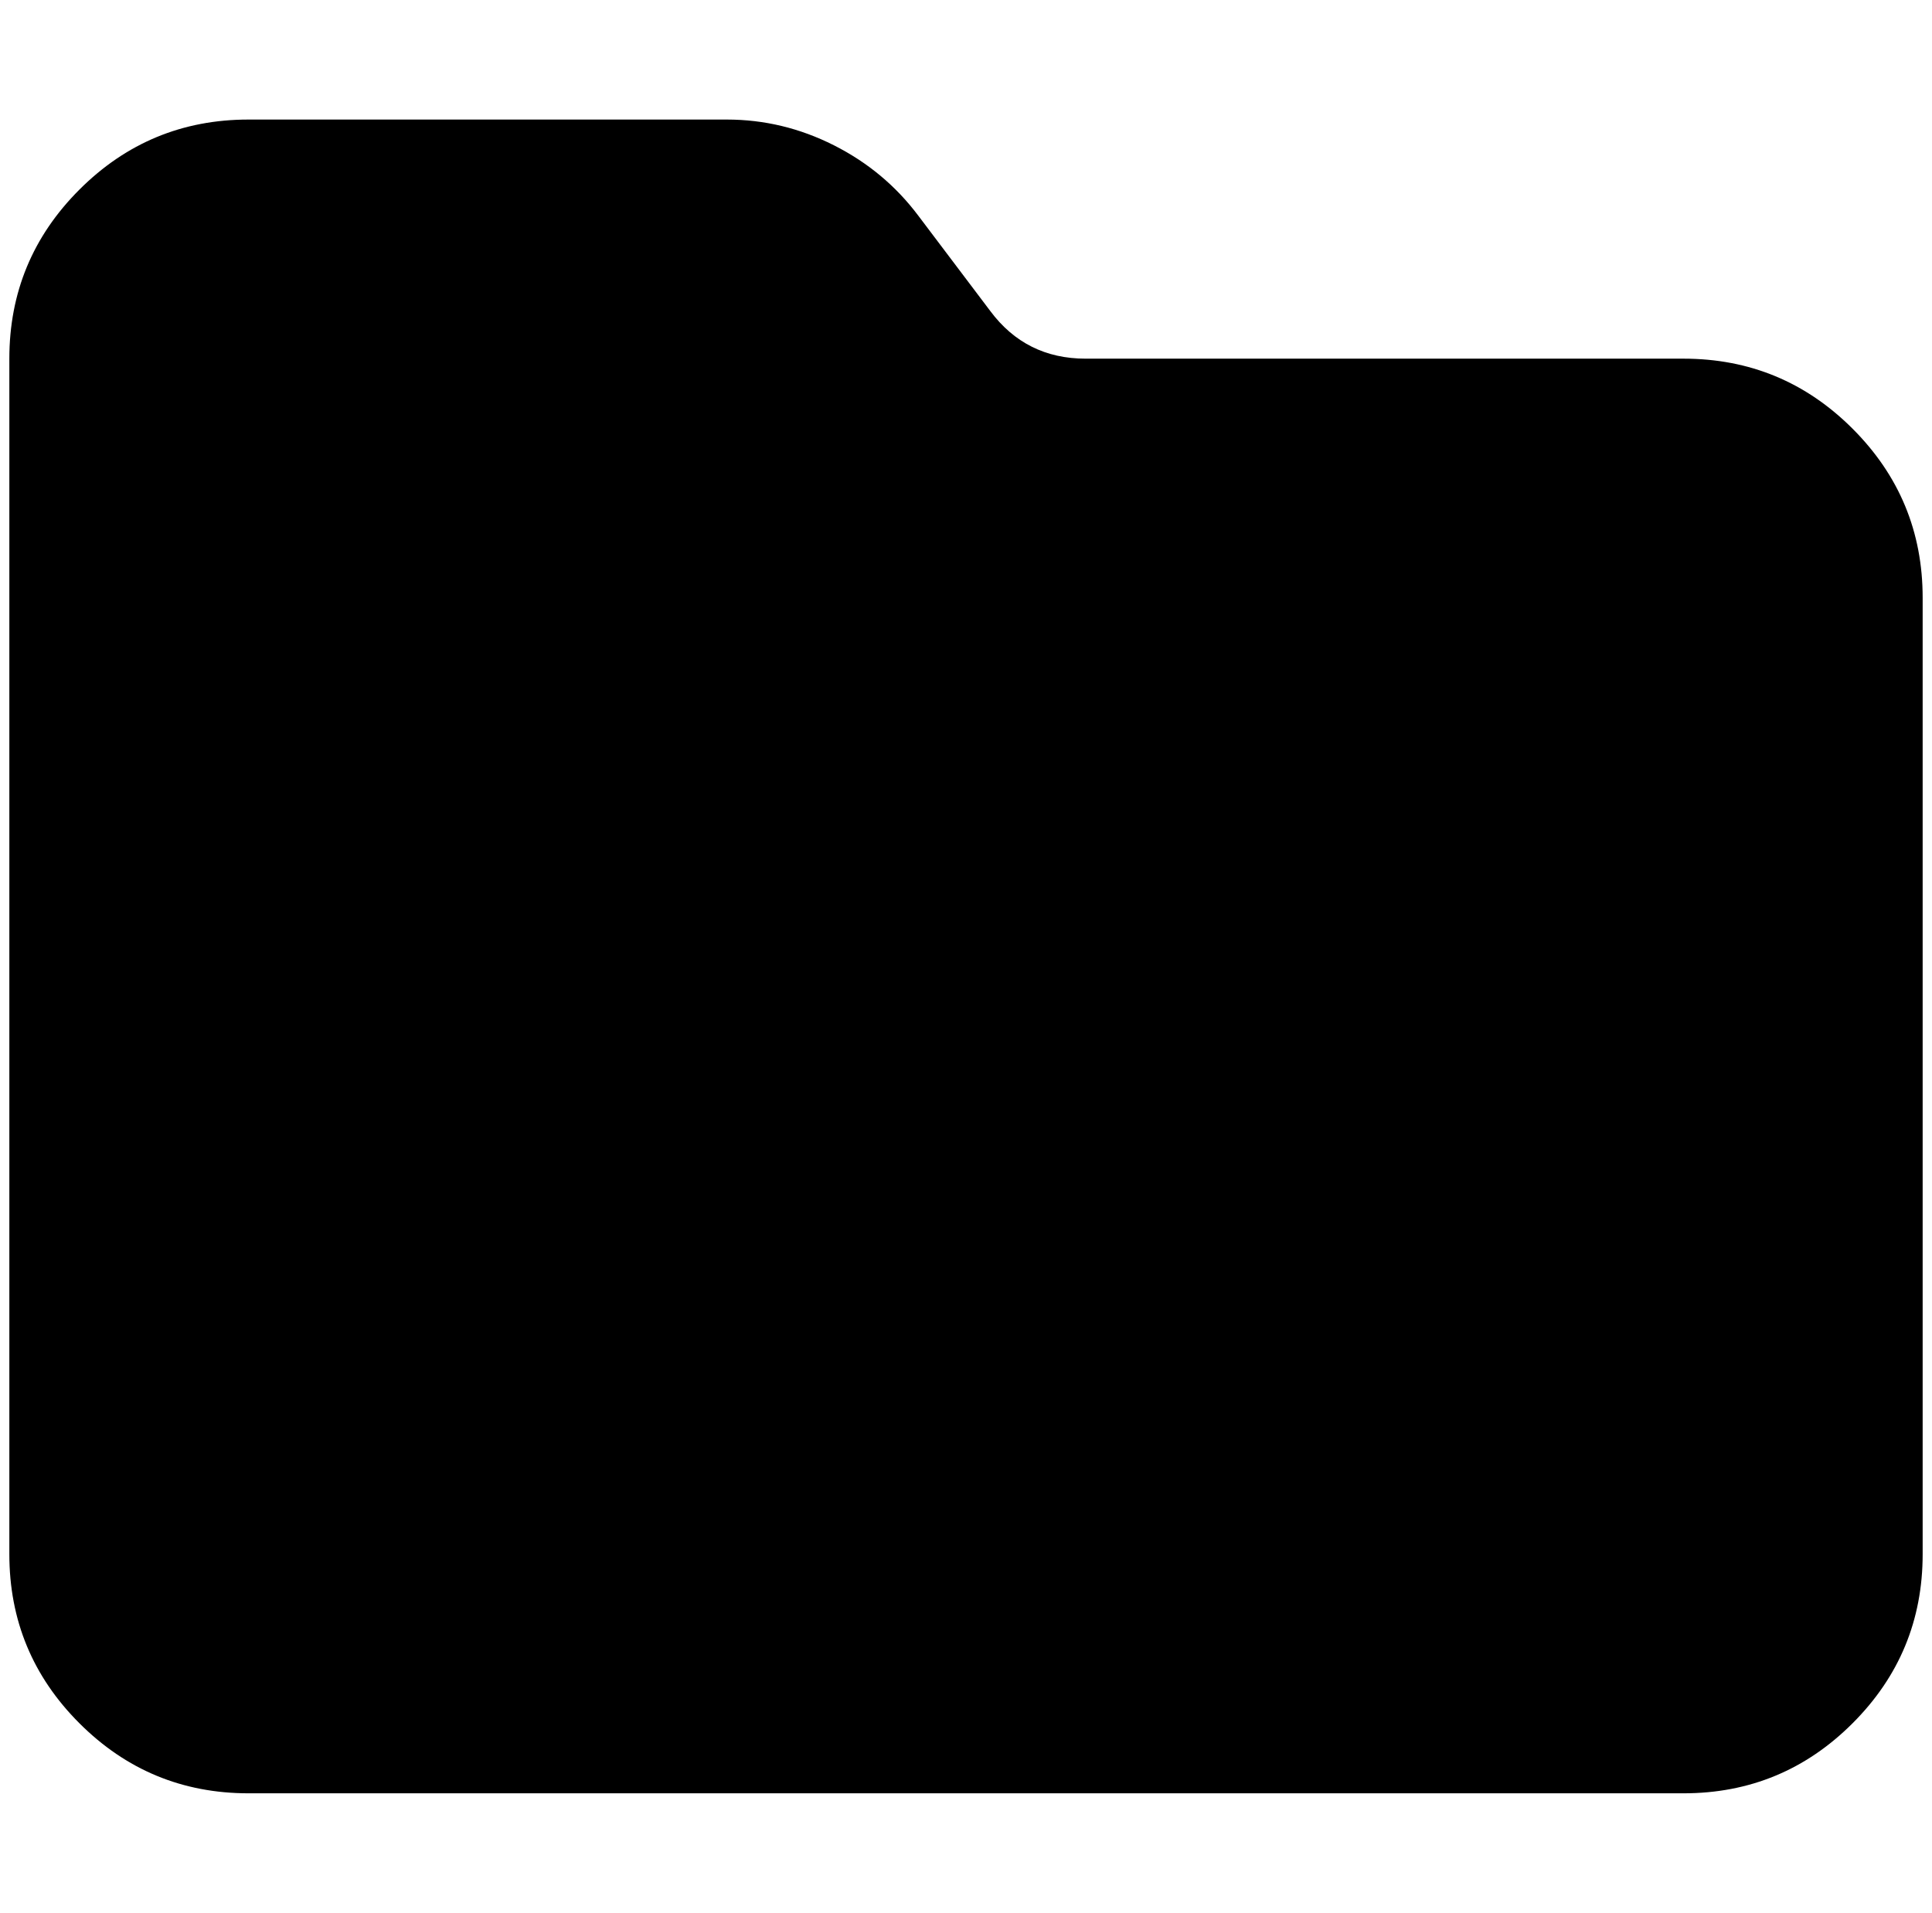
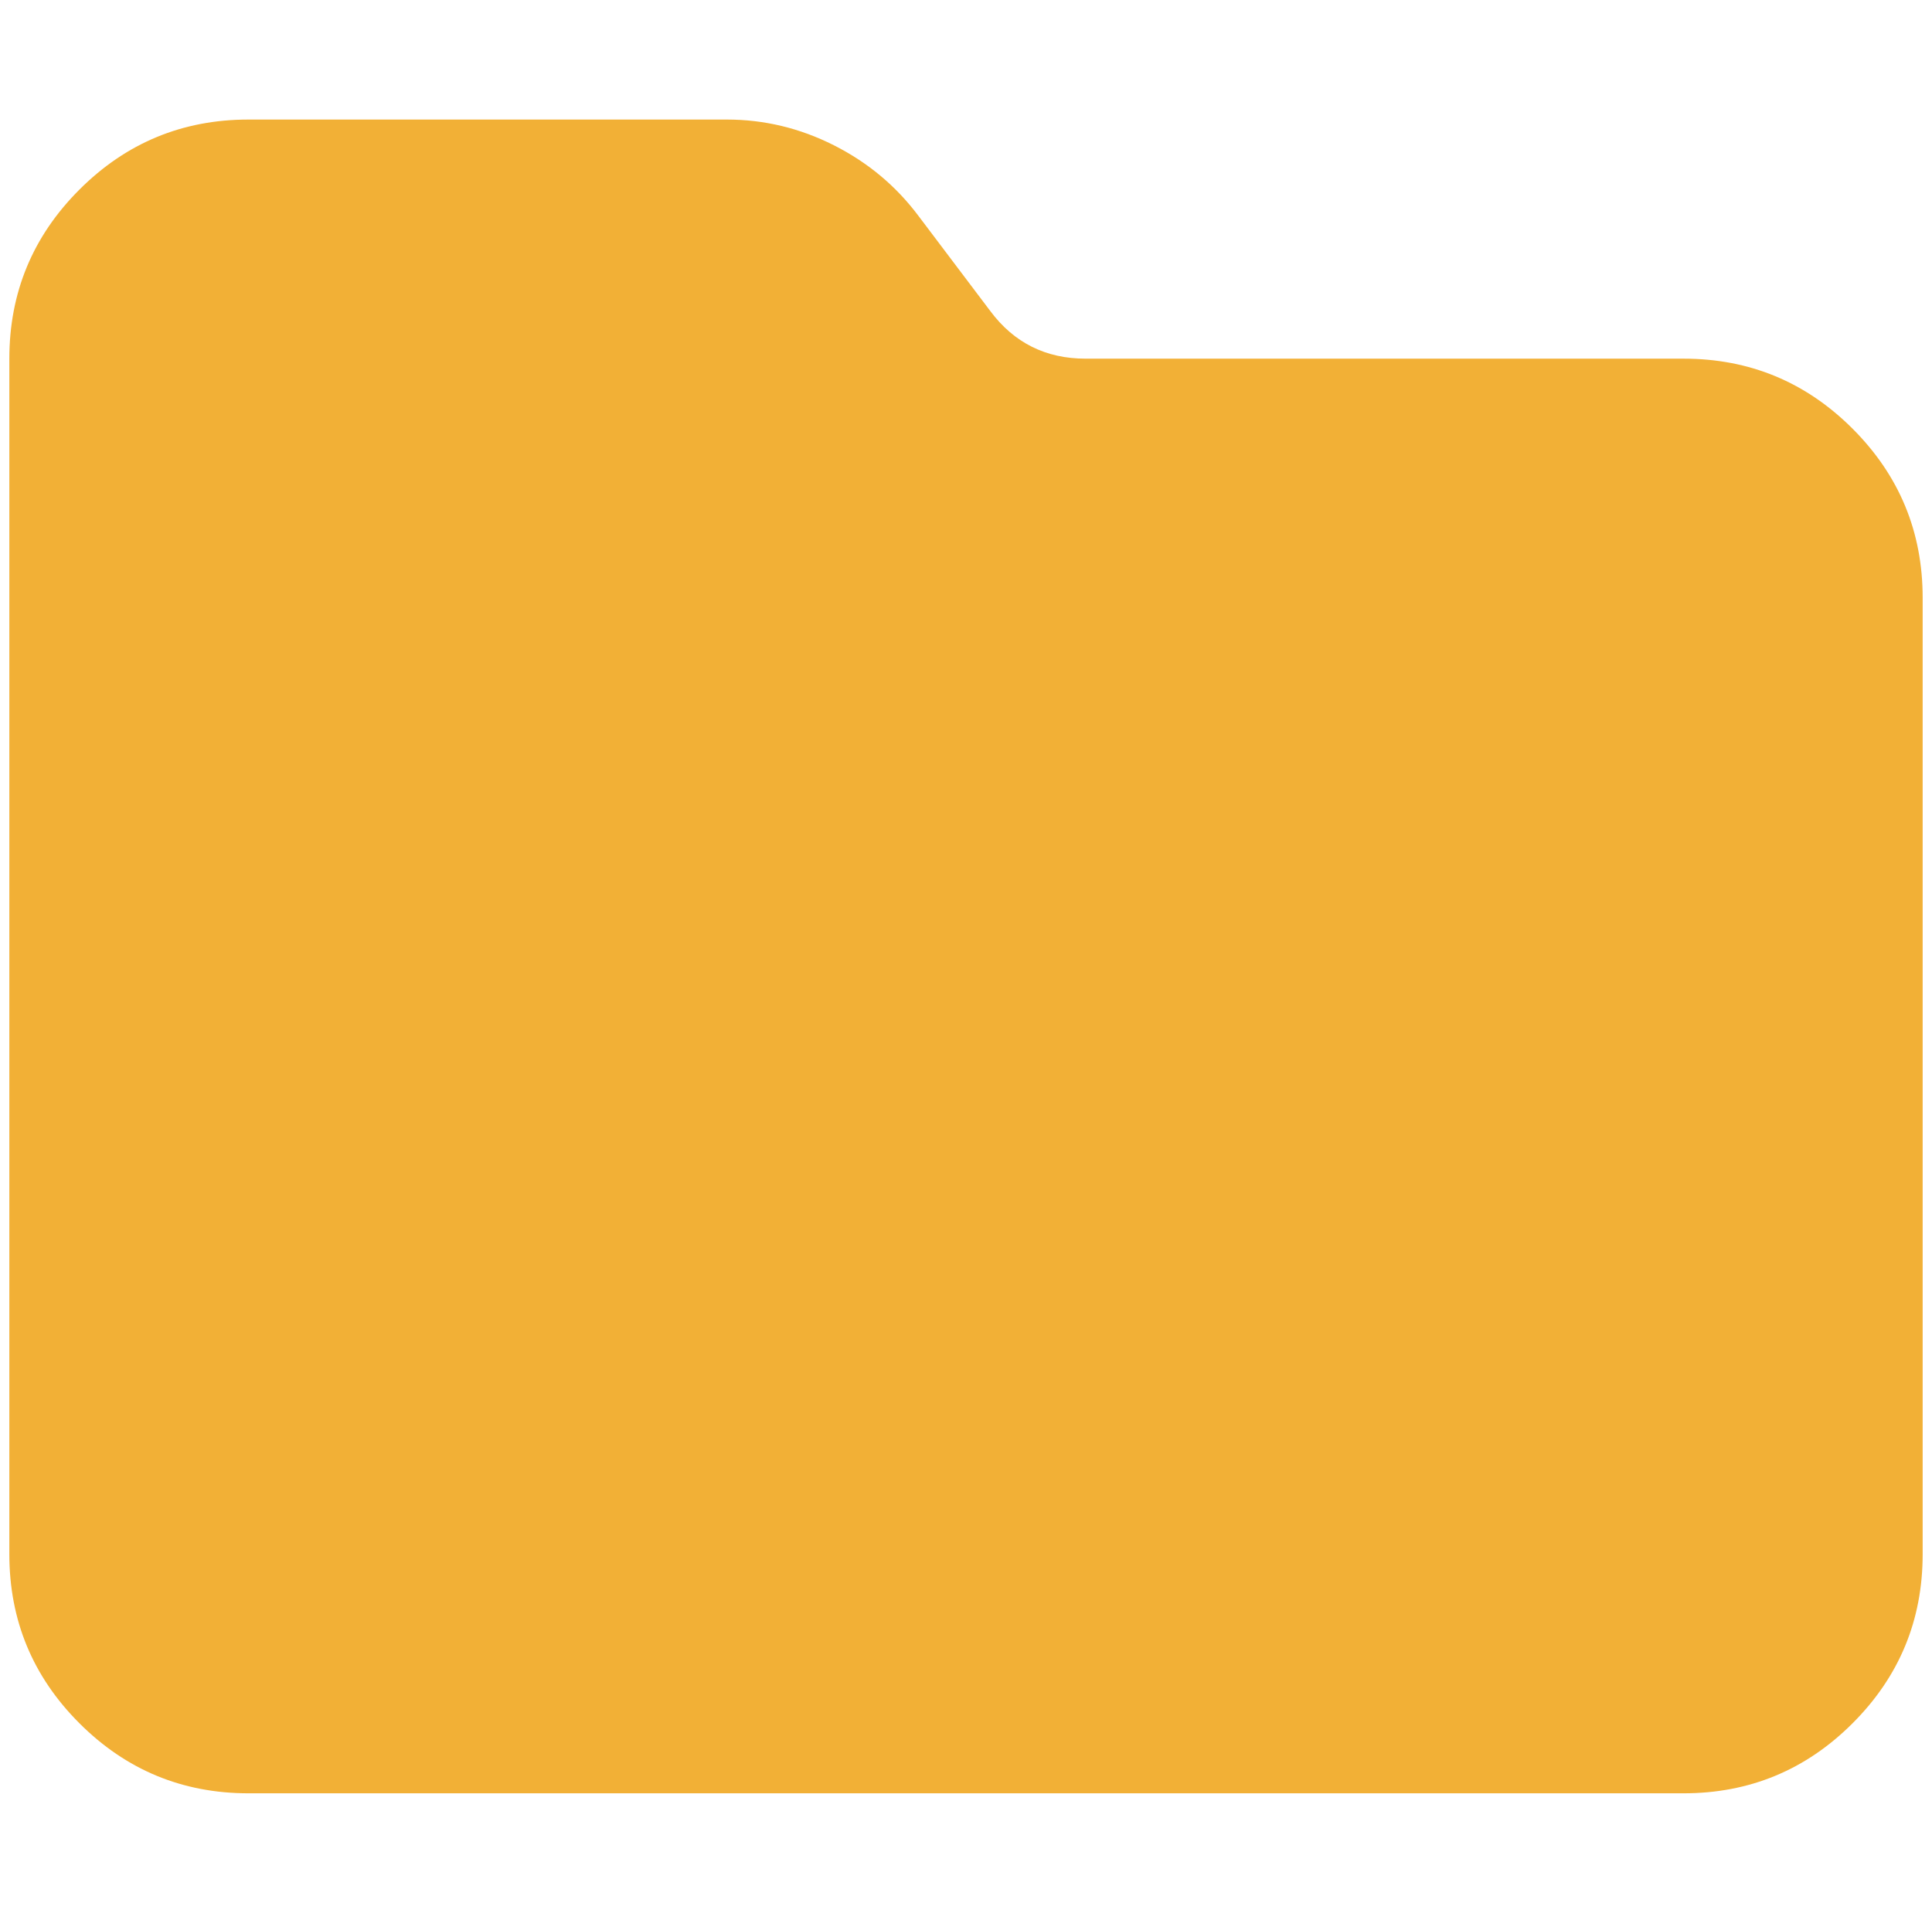
<svg xmlns="http://www.w3.org/2000/svg" version="1.1" viewBox="-10 0 2068 2048">
  <g transform="matrix(1 0 0 -1 0 1638)">
-     <path fill="currentColor" d="M256 -282q-106 0 -181 75t-75 181v1280q0 106 75 181t181 75h512q60 0 114.5 -27.5t90.5 -75.5l77 -102q38 -51 102 -51h640q106 0 181 -75t75 -181v-1024q0 -106 -75 -181t-181 -75h-1536z" />
+     <path fill="#f2b036" d="M256 -282q-106 0 -181 75t-75 181v1280q0 106 75 181t181 75h512q60 0 114.5 -27.5t90.5 -75.5l77 -102q38 -51 102 -51h640q106 0 181 -75t75 -181v-1024q0 -106 -75 -181t-181 -75h-1536z" />
  </g>
</svg>
